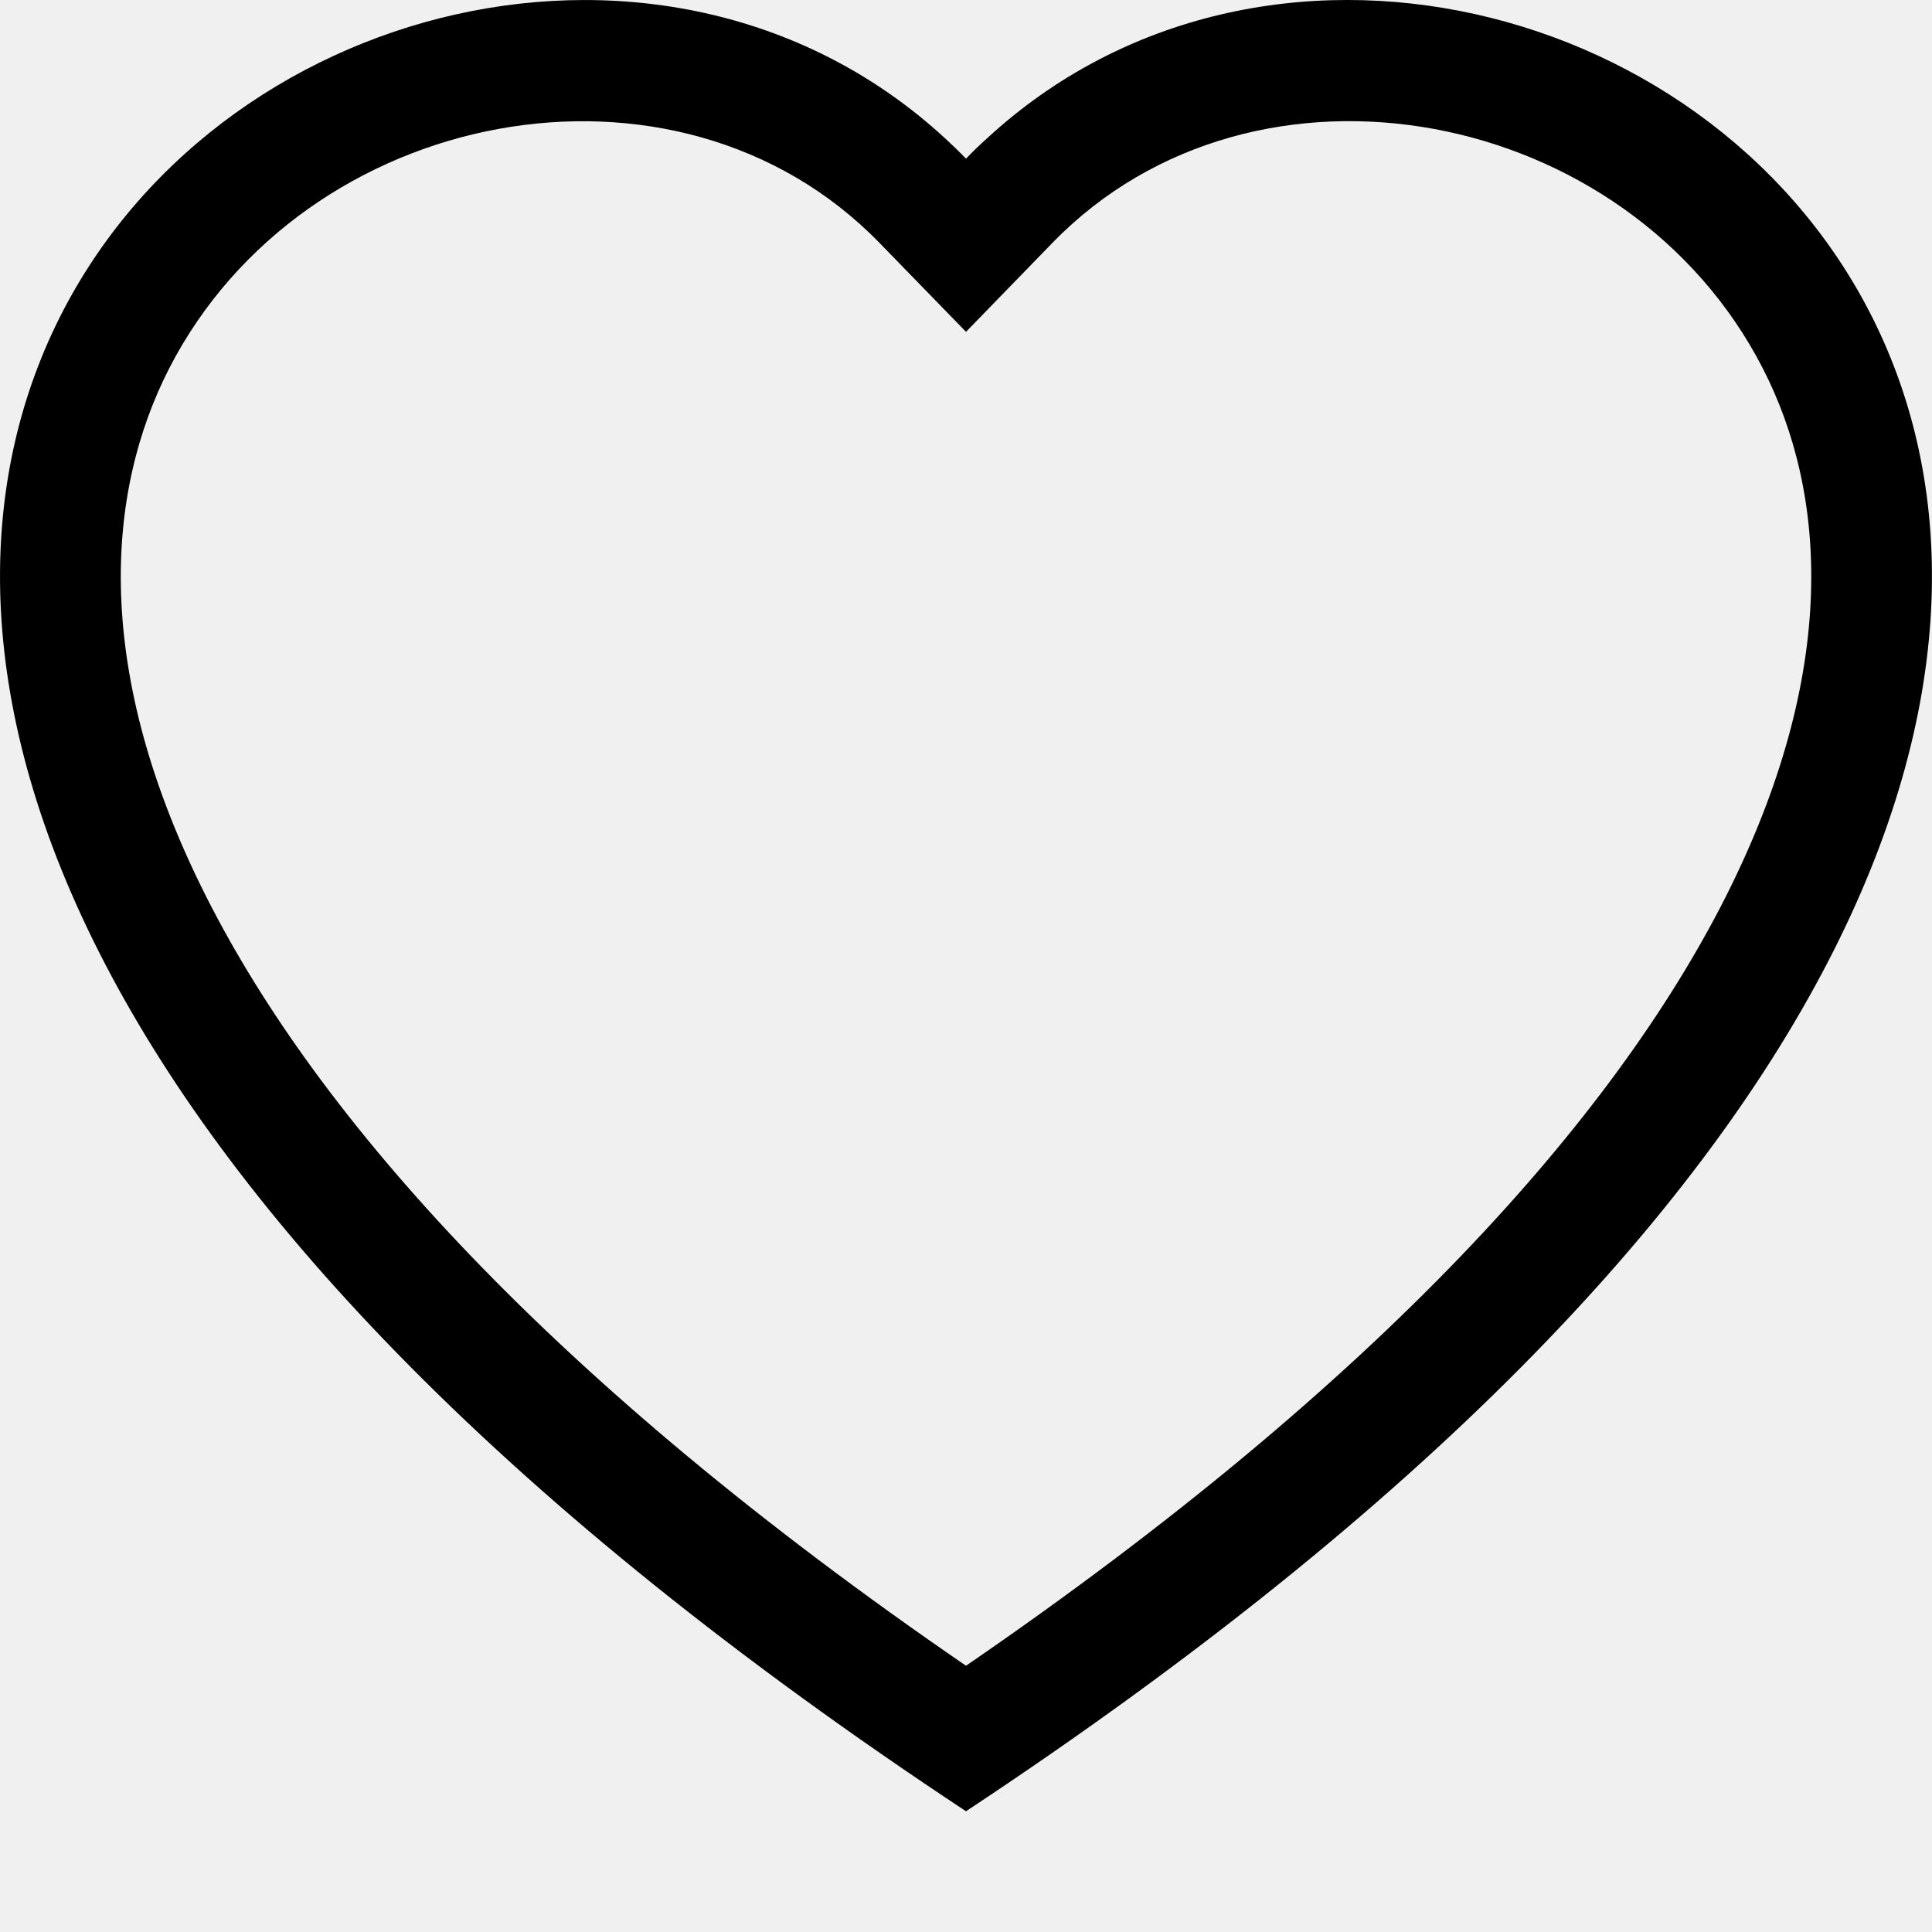
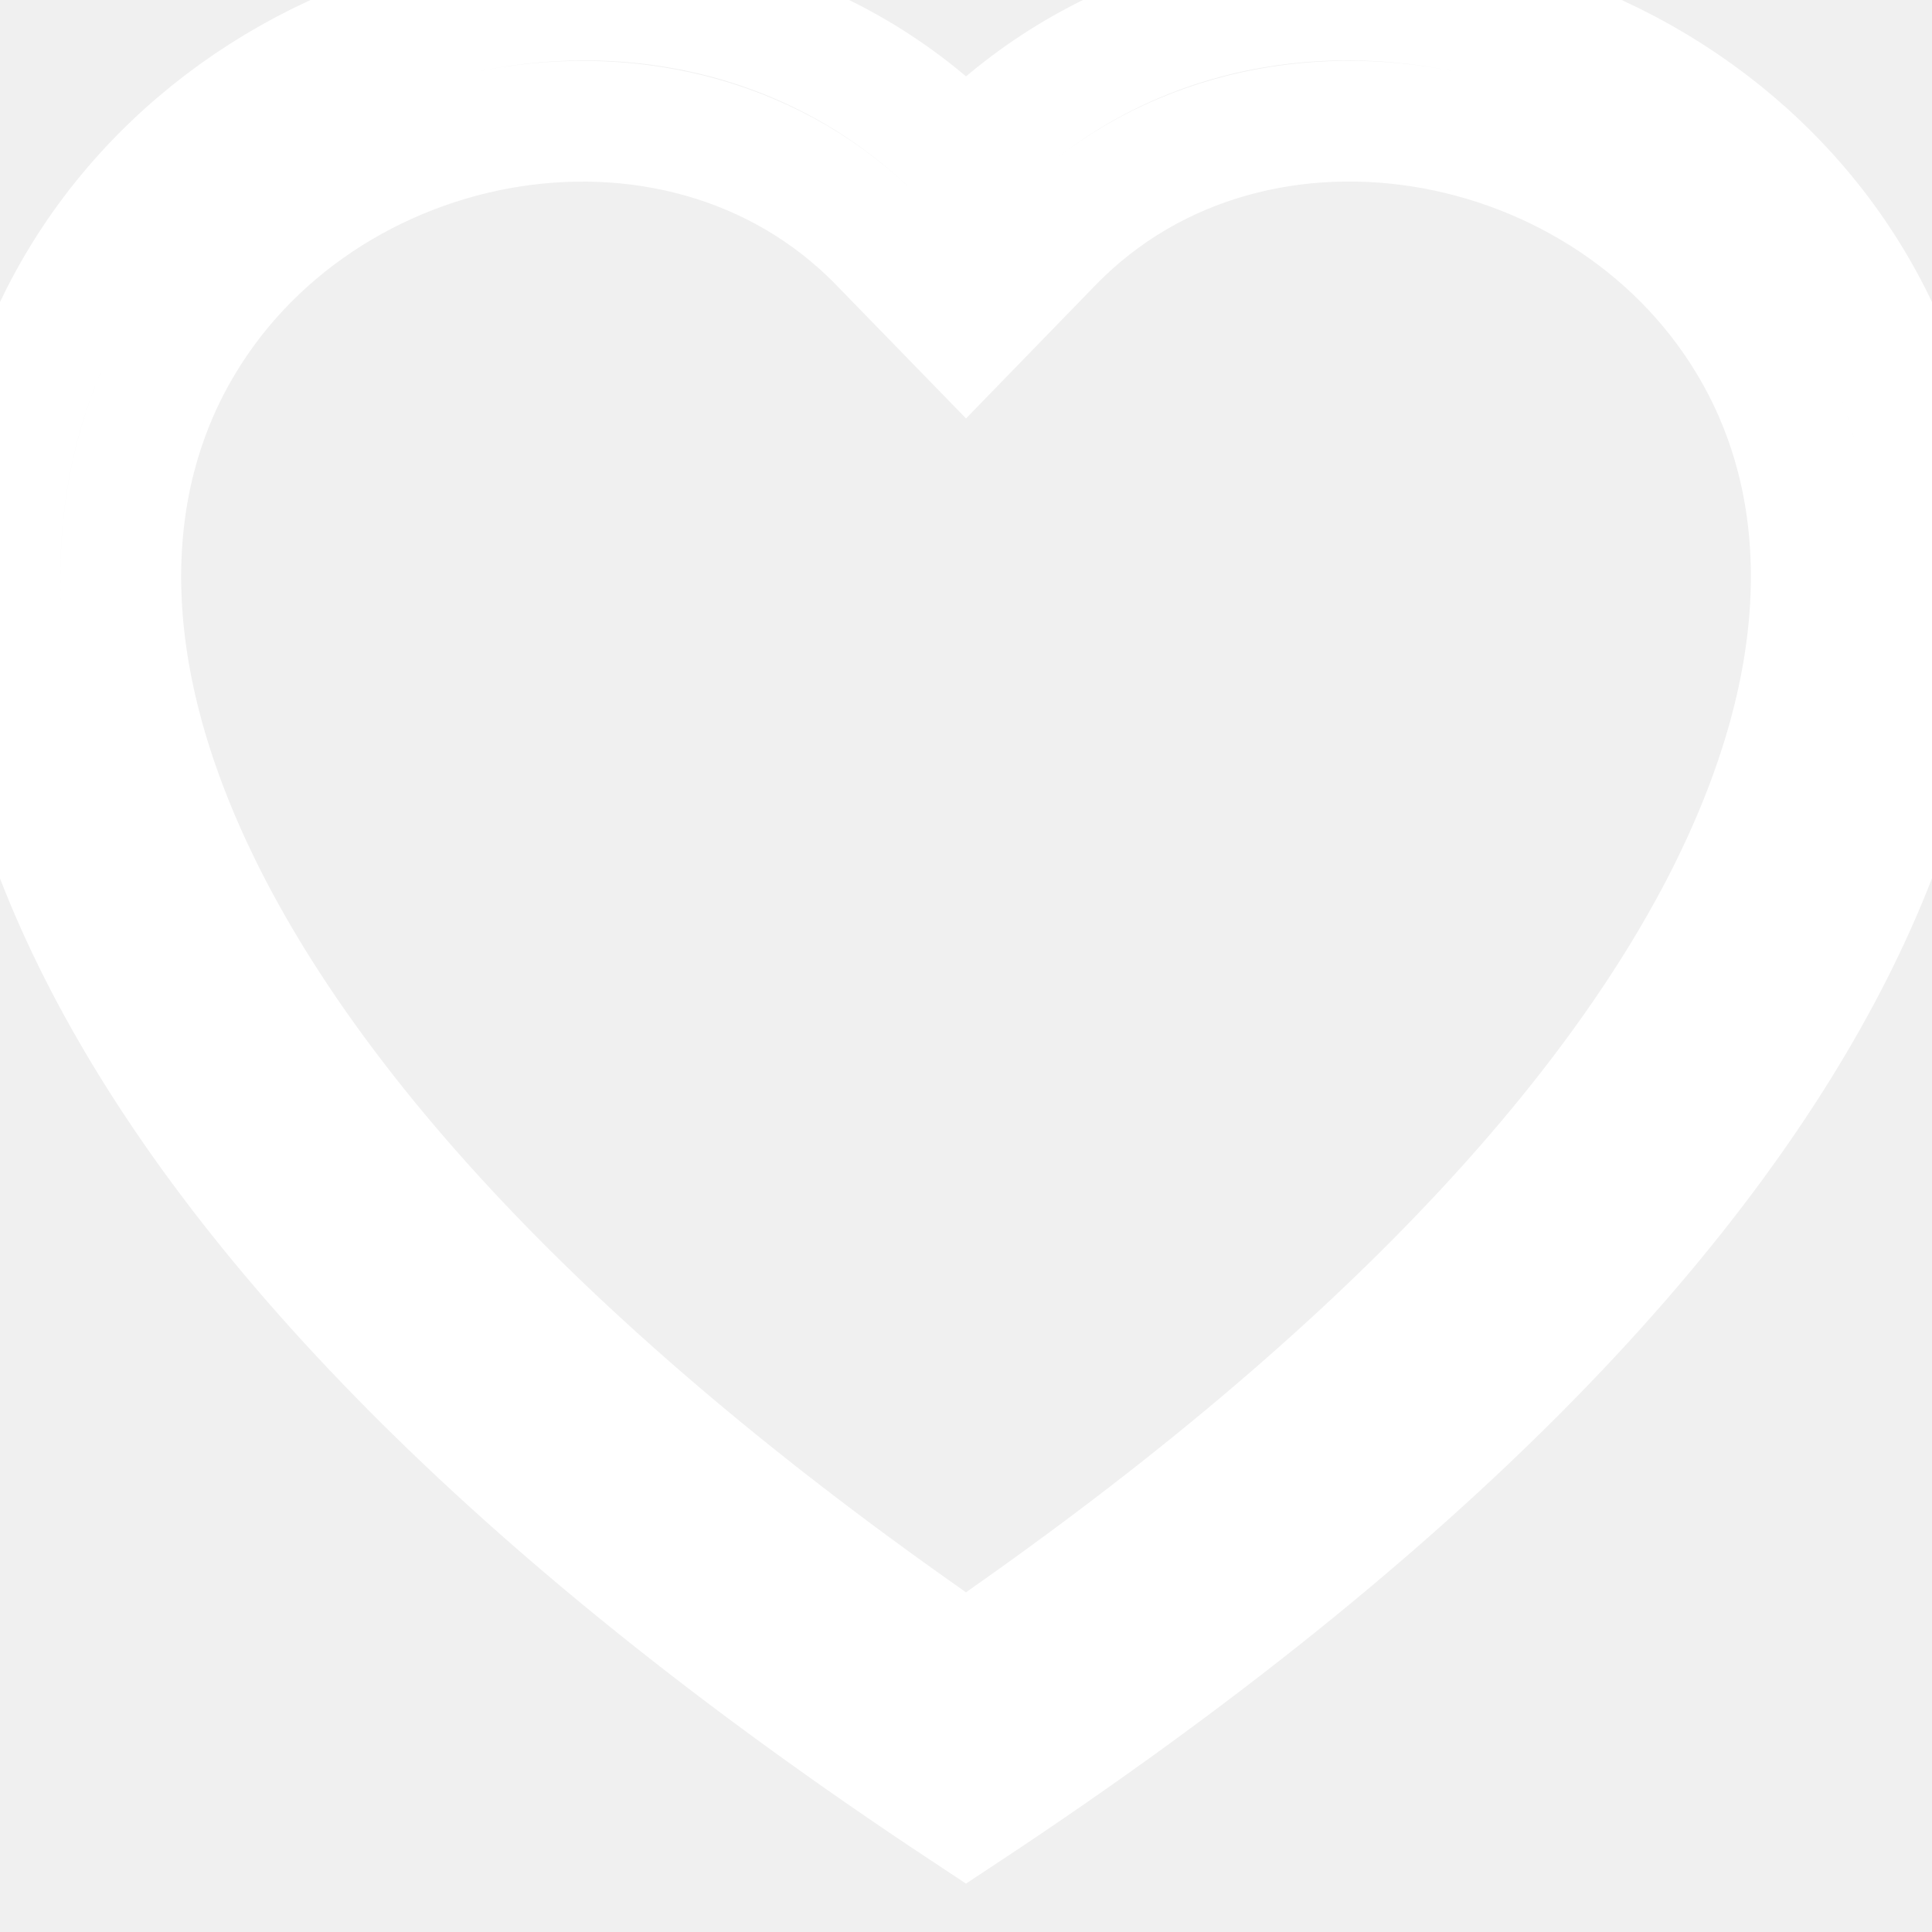
- <svg xmlns="http://www.w3.org/2000/svg" width="16" height="16" fill="currentColor" class="bi bi-heart" viewBox="0 0 16 16">
-   <path d="m8 2.748-.717-.737C5.6.281 2.514.878 1.4 3.053c-.523 1.023-.641 2.5.314 4.385.92 1.815 2.834 3.989 6.286 6.357 3.452-2.368 5.365-4.542 6.286-6.357.955-1.886.838-3.362.314-4.385C13.486.878 10.4.28 8.717 2.01L8 2.748zM8 15C-7.333 4.868 3.279-3.04 7.824 1.143c.06.055.119.112.176.171a3.12 3.12 0 0 1 .176-.17C12.72-3.042 23.333 4.867 8 15z" />
+ <svg xmlns="http://www.w3.org/2000/svg" width="16" height="16" fill="none" class="bi bi-heart" viewBox="0 0 16 16">
+   <path stroke="white" d="m8 2.748-.717-.737C5.6.281 2.514.878 1.4 3.053c-.523 1.023-.641 2.5.314 4.385.92 1.815 2.834 3.989 6.286 6.357 3.452-2.368 5.365-4.542 6.286-6.357.955-1.886.838-3.362.314-4.385C13.486.878 10.4.28 8.717 2.01L8 2.748zM8 15C-7.333 4.868 3.279-3.04 7.824 1.143c.06.055.119.112.176.171a3.12 3.12 0 0 1 .176-.17C12.72-3.042 23.333 4.867 8 15z" />
</svg>
